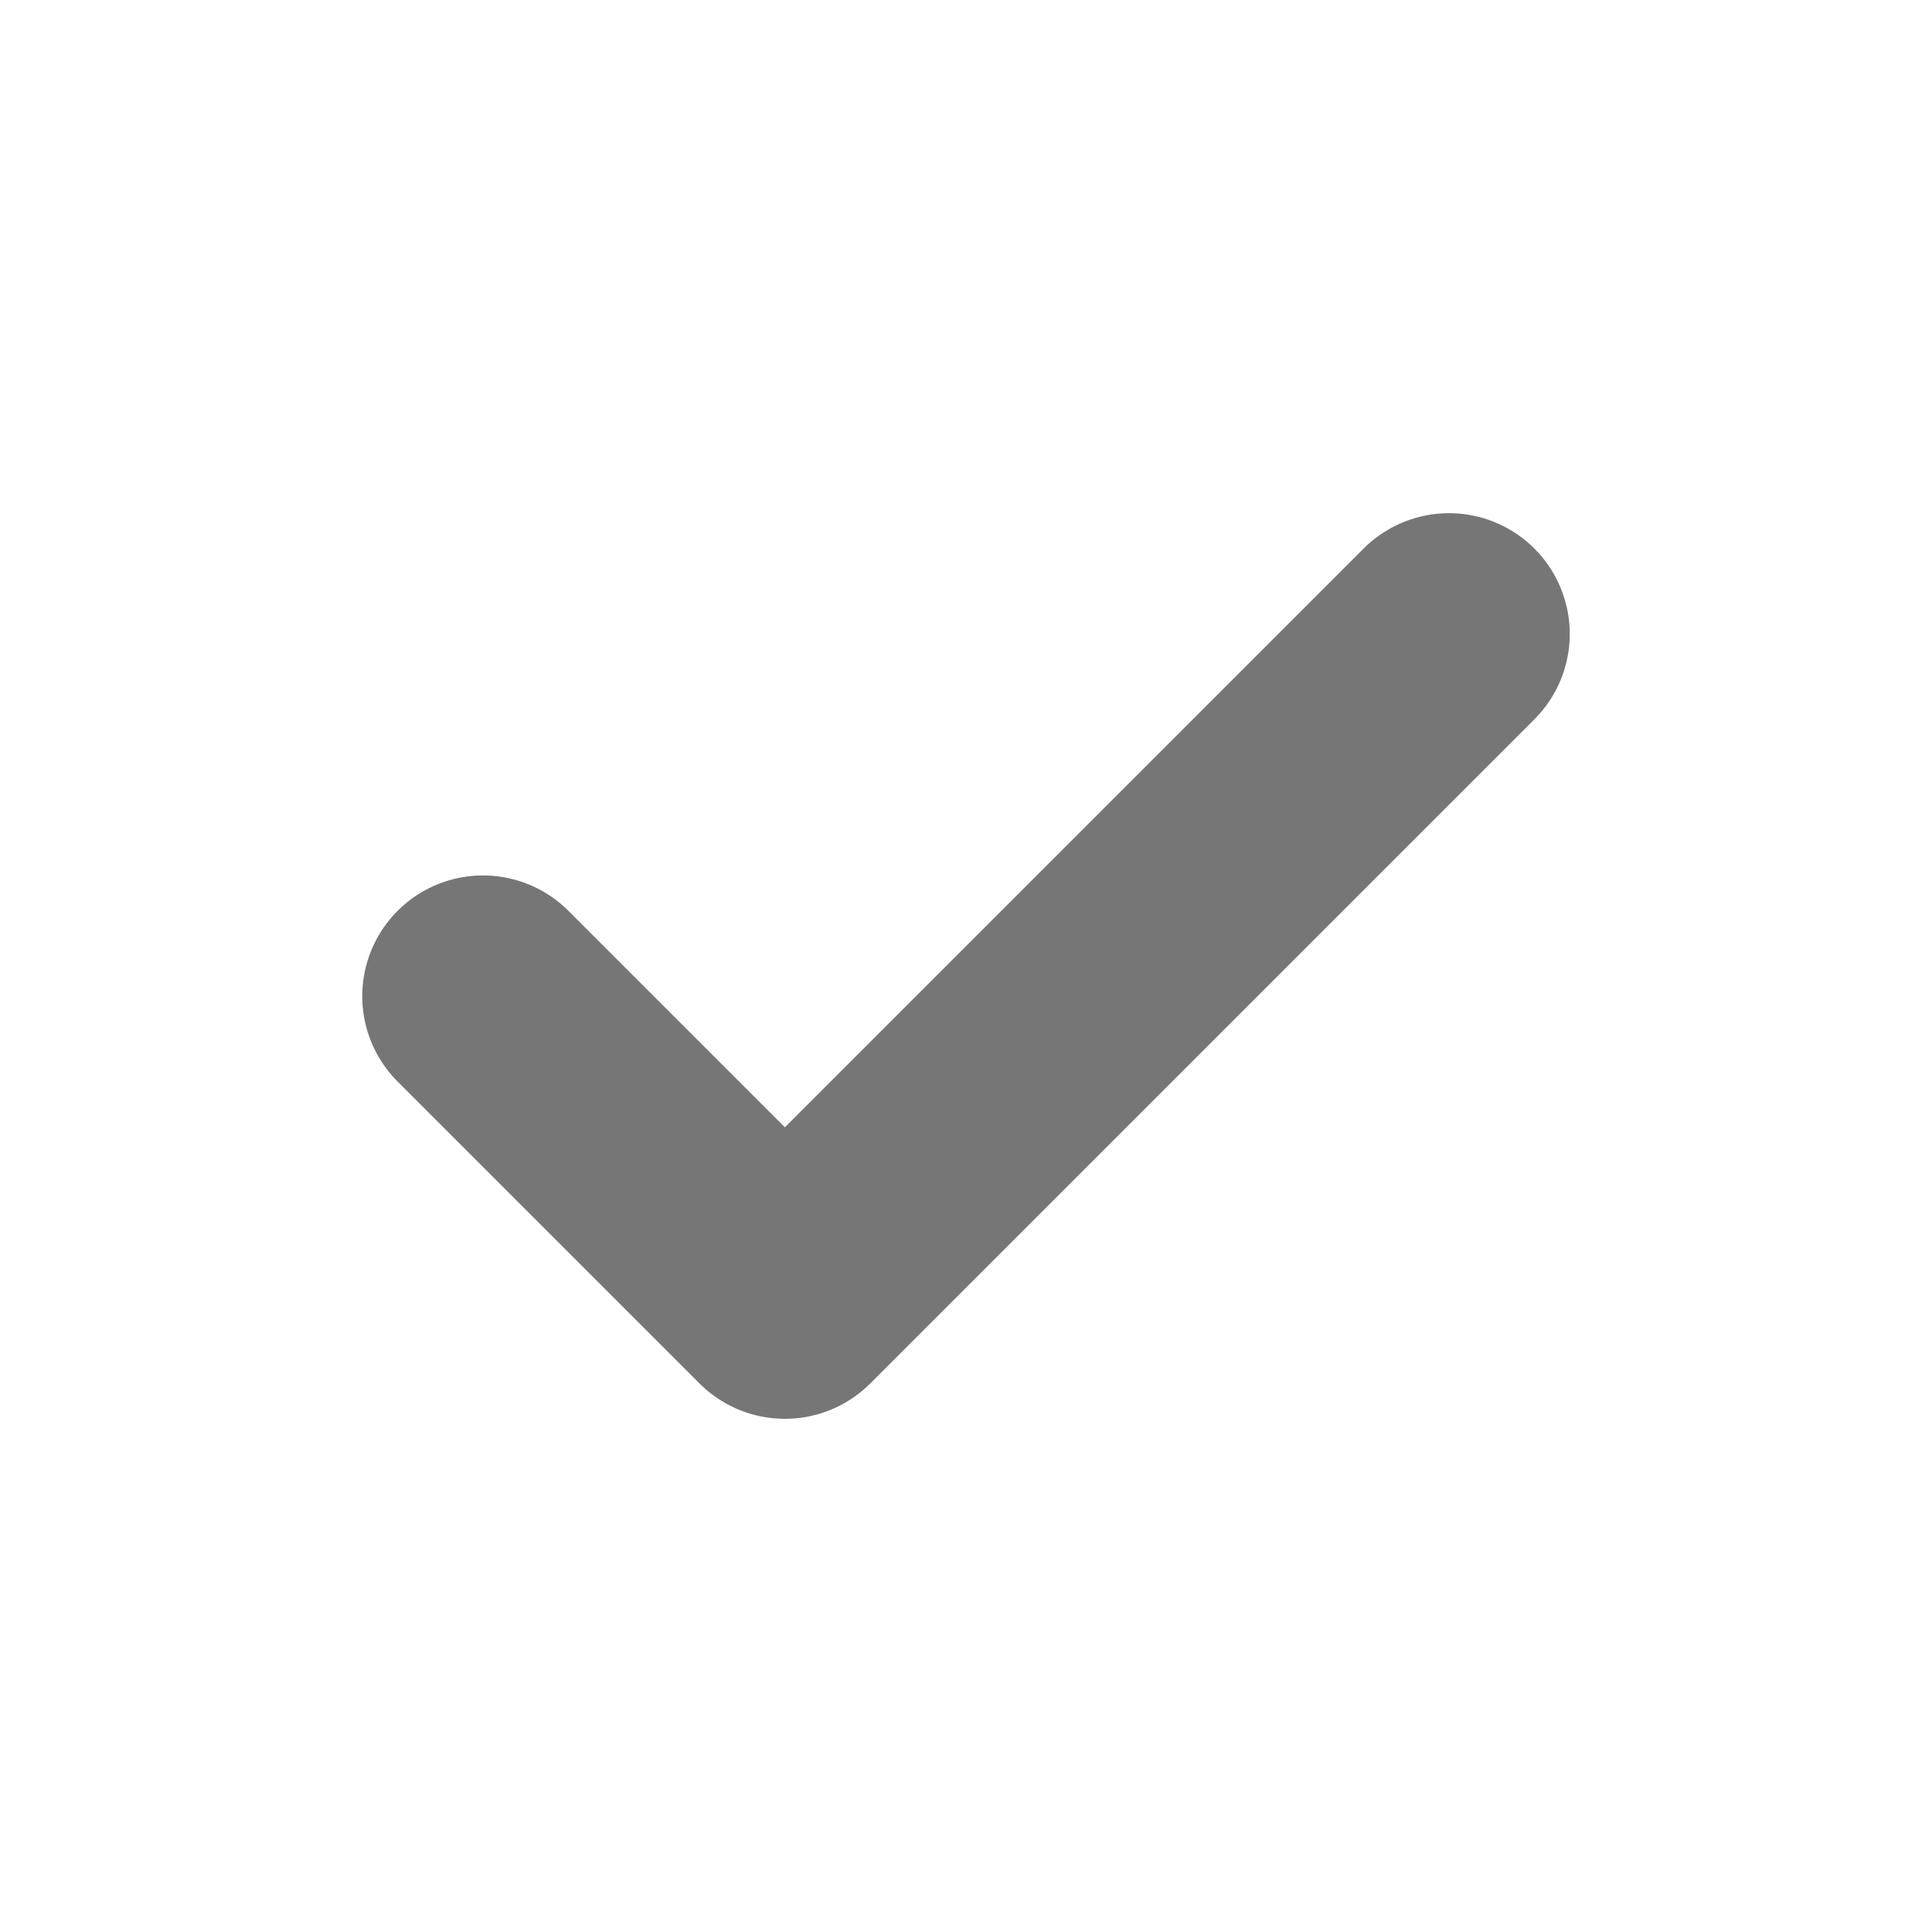
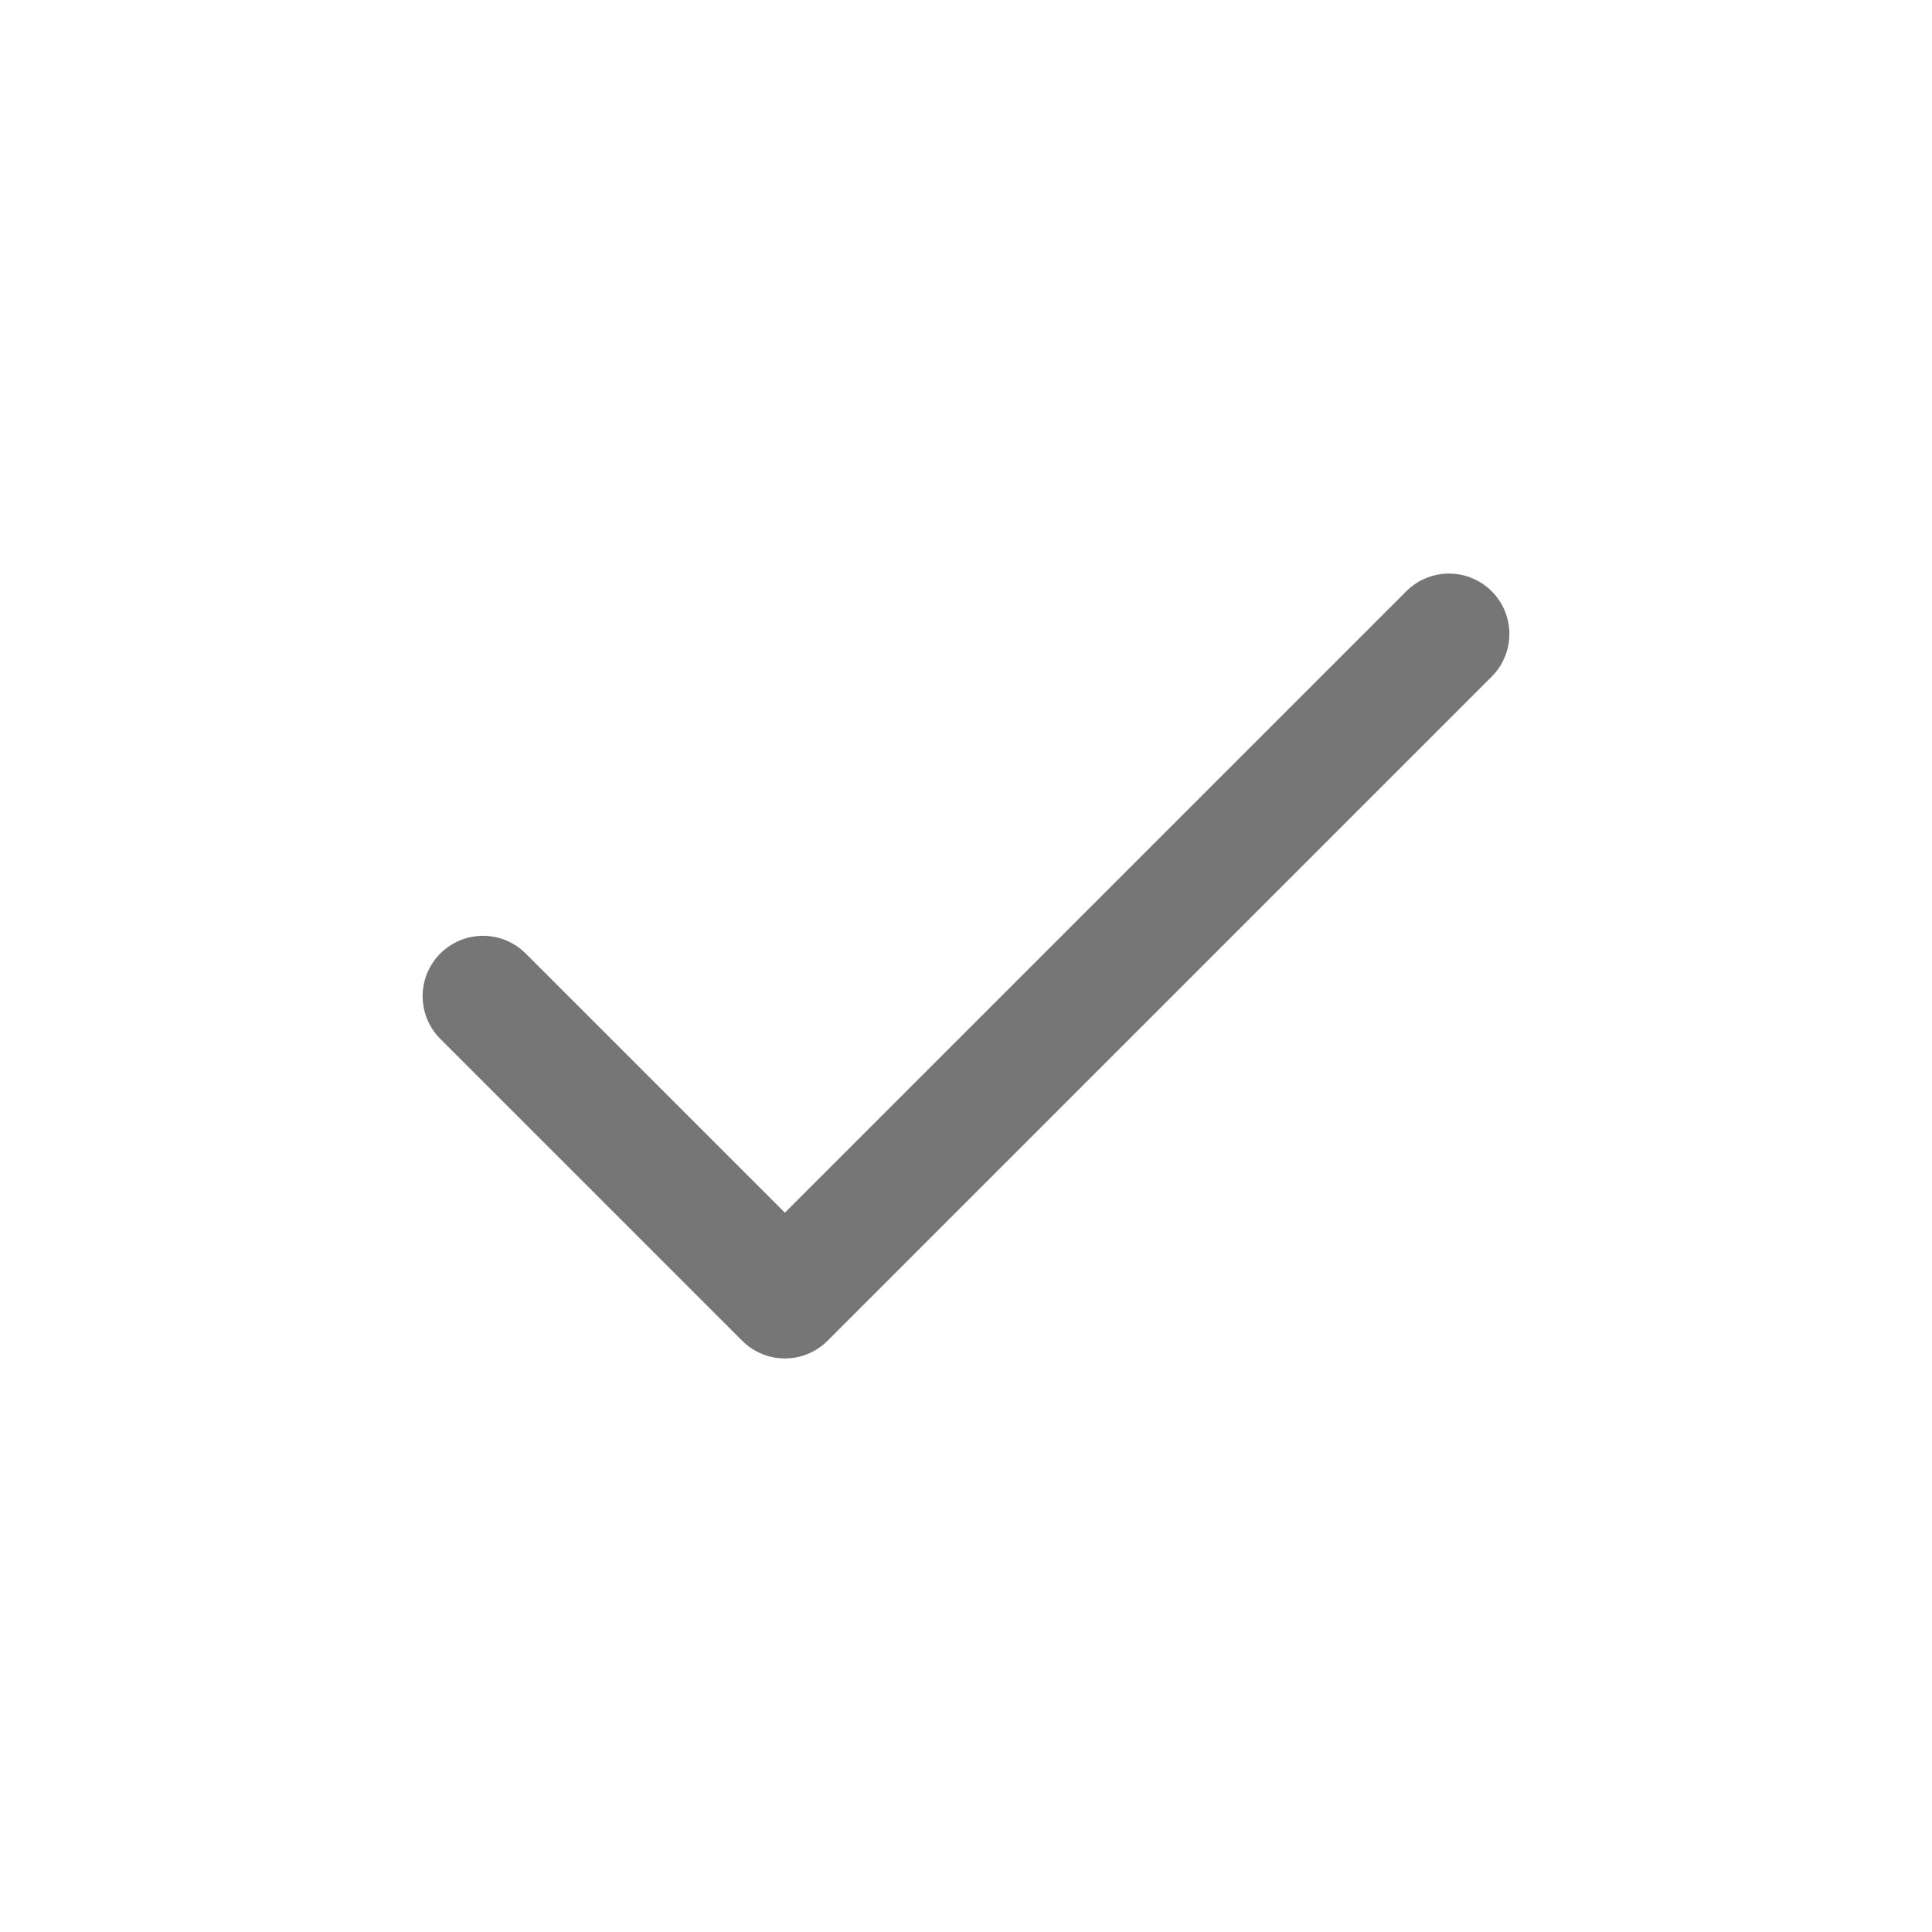
<svg xmlns="http://www.w3.org/2000/svg" width="16" height="16" viewBox="0 0 16 16" fill="none">
-   <path d="M12 5.25L6.5 10.75L4 8.25" stroke="#767676" stroke-width="2" stroke-linecap="round" stroke-linejoin="round" />
+   <path d="M12 5.25L6.5 10.75L4 8.25" stroke="#767676" strokeWidth="2" stroke-linecap="round" stroke-linejoin="round" />
</svg>
